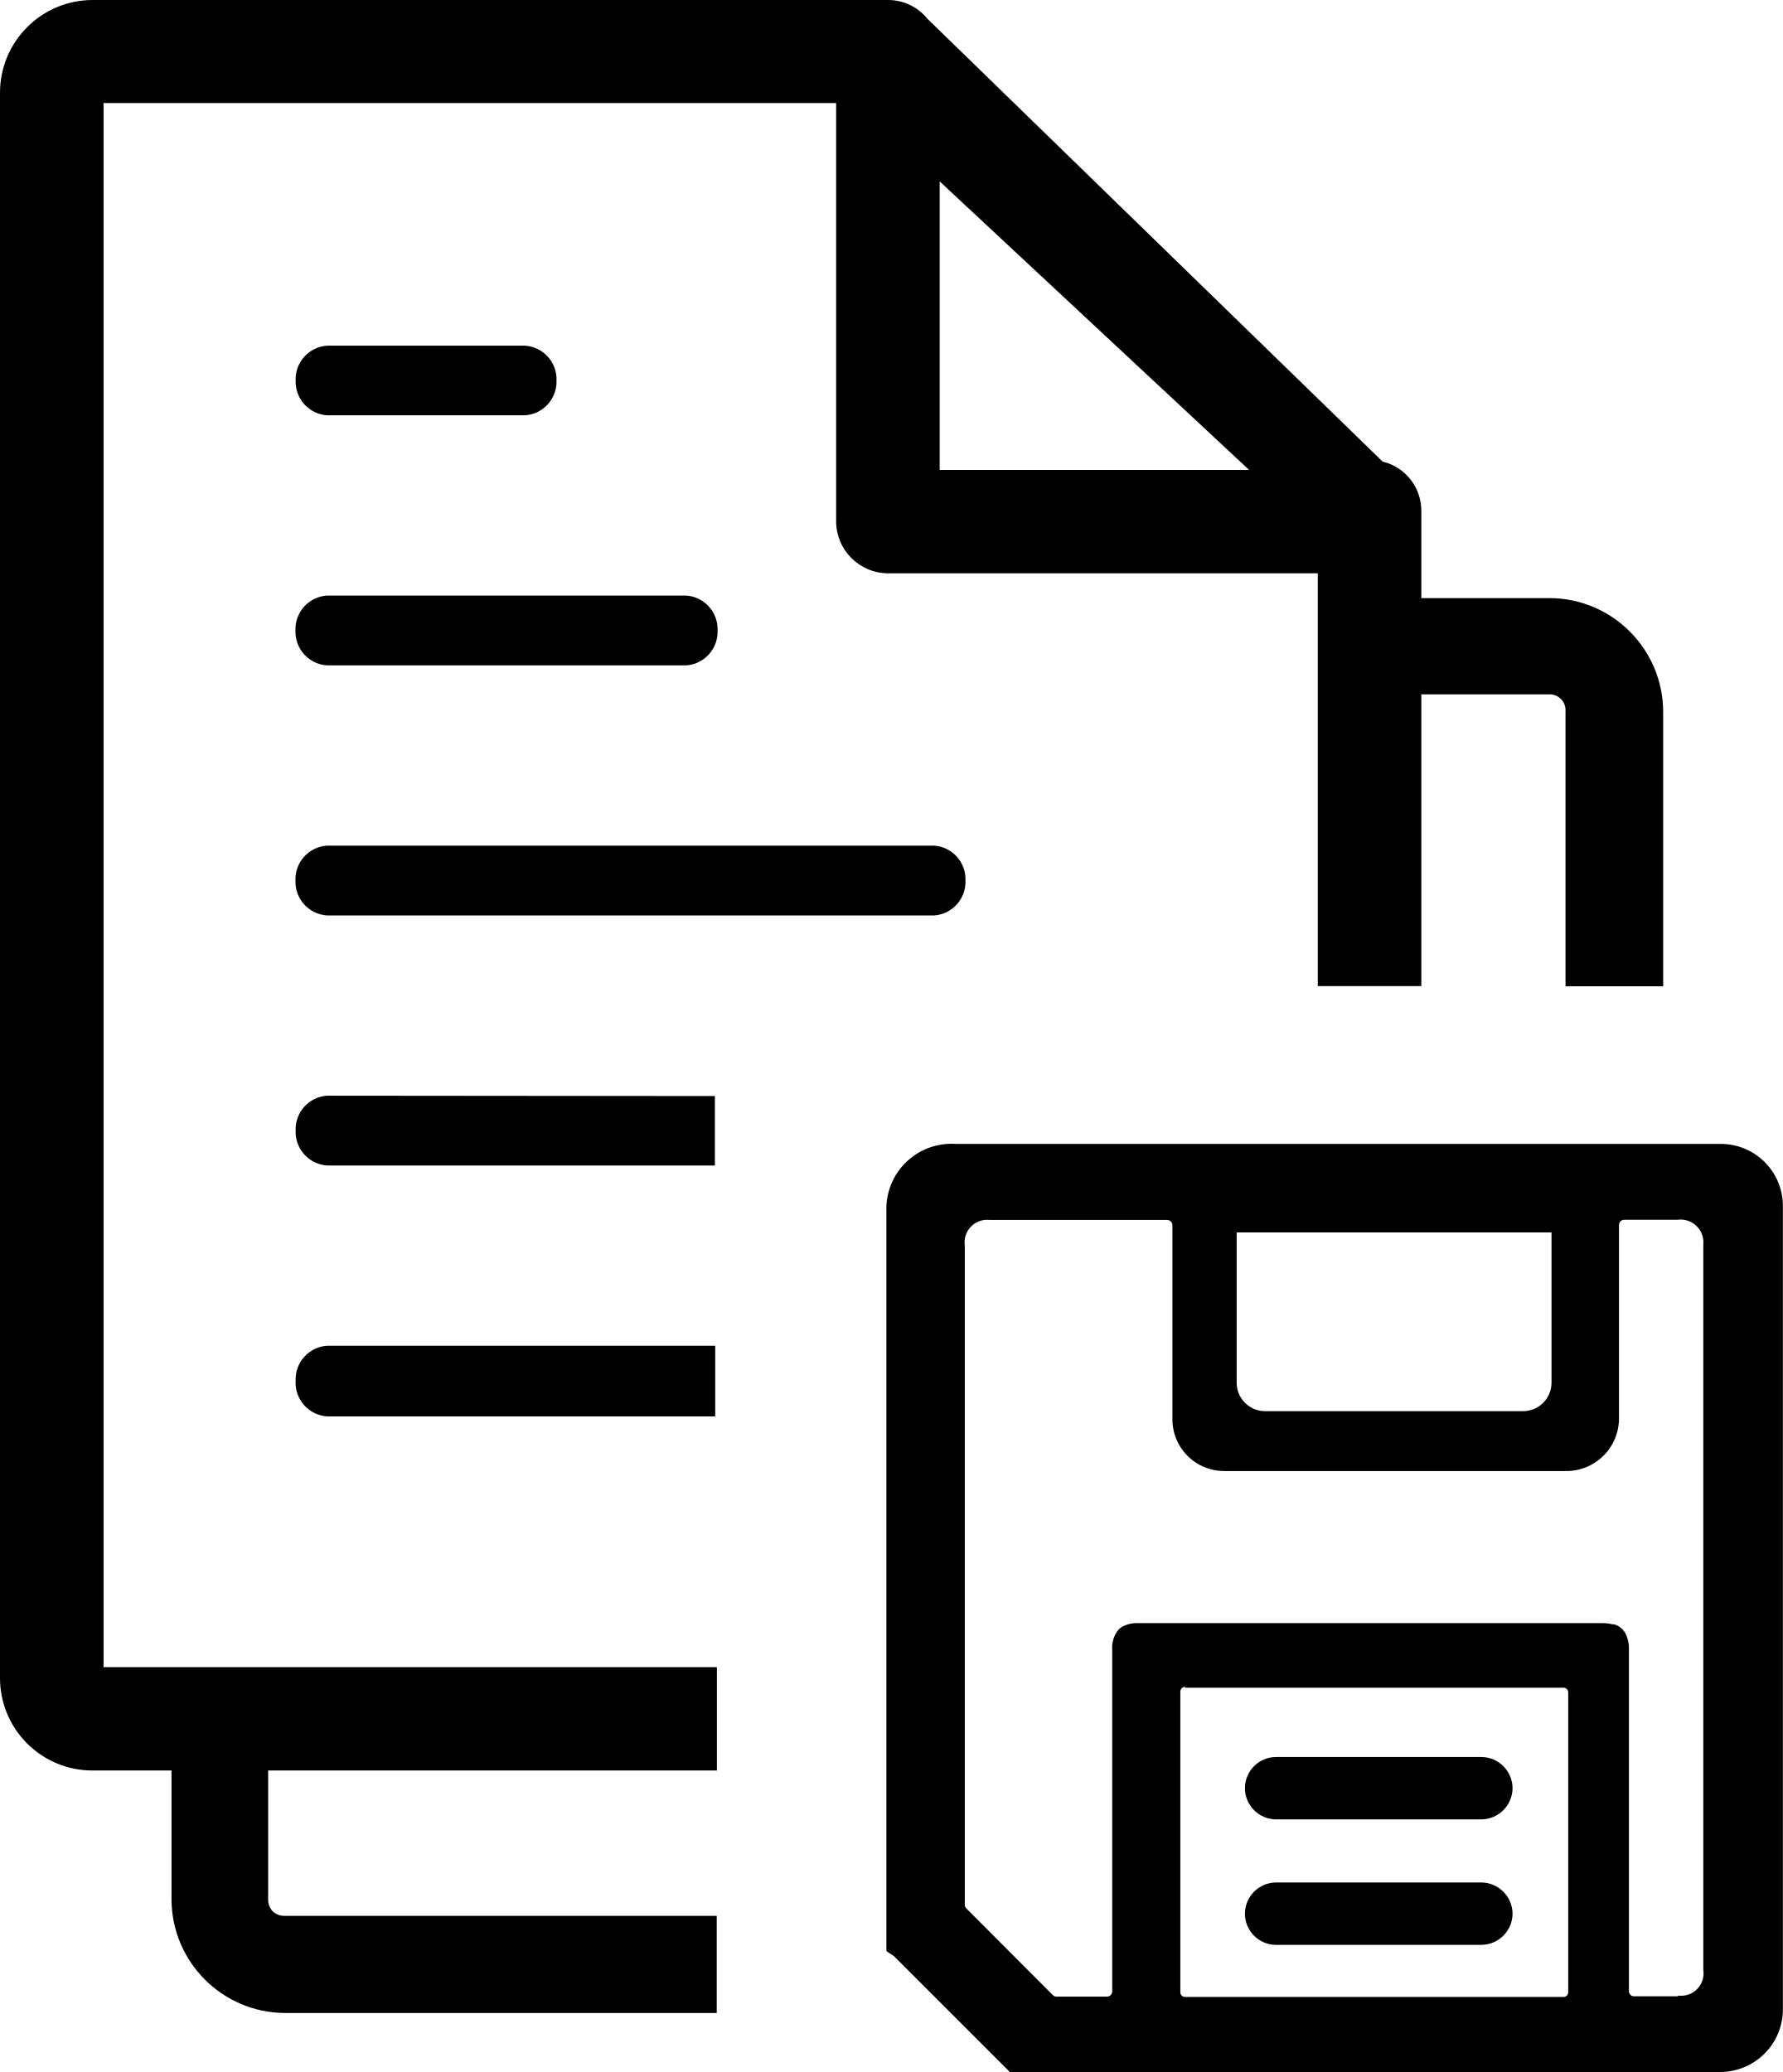
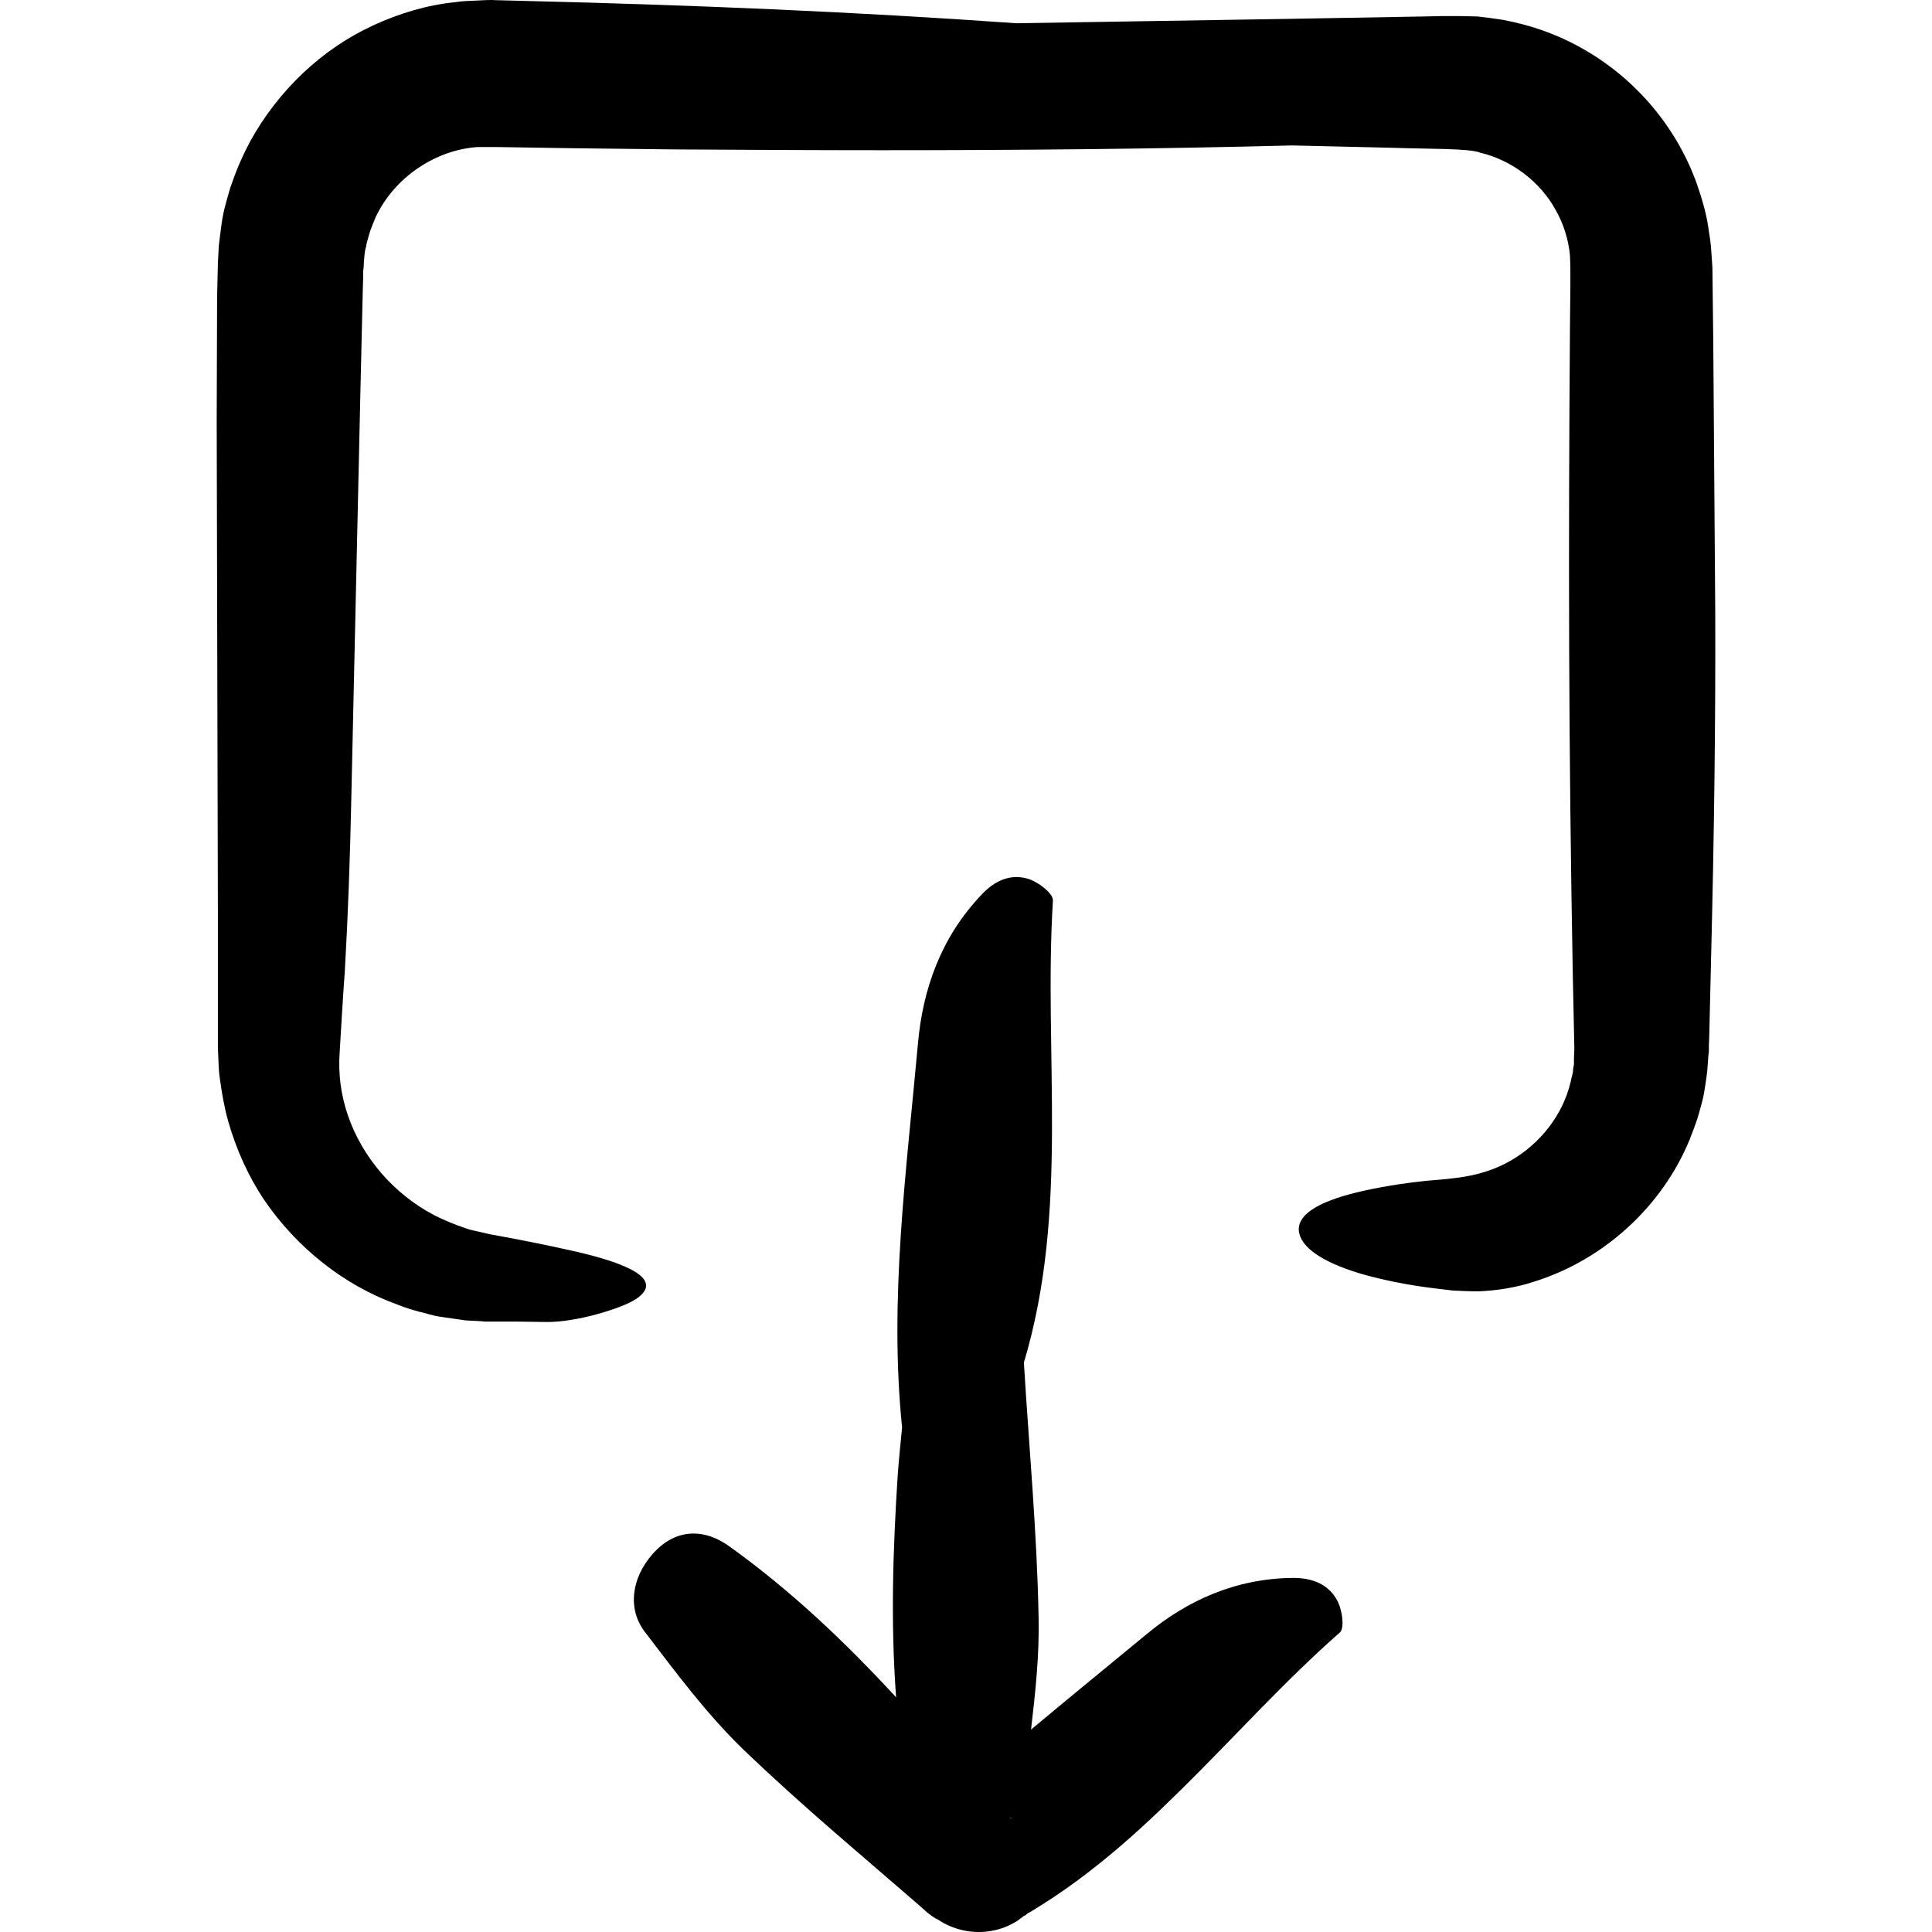
- <svg xmlns="http://www.w3.org/2000/svg" id="Layer_1" data-name="Layer 1" viewBox="0 0 105.68 122.88">
-   <defs>
-     <style>.cls-1{fill-rule:evenodd;}</style>
-   </defs>
-   <path class="cls-1" d="M82.05,27.39a3,3,0,0,1,2.23,2.94v5.14H91.9a6.76,6.76,0,0,1,6.72,6.71V58.49H92.83V42.18a.94.94,0,0,0-1-1H84.28V58.48H78.14V34H52.66a3.09,3.09,0,0,1-3.08-3.09V6.11H6.14V98.87H42.51V105H15.9v7.66a1,1,0,0,0,.27.69,1,1,0,0,0,.69.27H42.5v5.76H16.89a6.76,6.76,0,0,1-6.72-6.72V105H5.49A5.48,5.48,0,0,1,0,99.51v-94A5.5,5.5,0,0,1,5.49,0H52.66A3,3,0,0,1,55,1.12l27,26.27Zm17.42,91H96.89a.3.3,0,0,1-.3-.31V97.8a2,2,0,0,0-.21-.94l-.09-.13a1.06,1.06,0,0,0-.09-.11h0a1.17,1.17,0,0,0-.48-.29l-.1,0h0a2.73,2.73,0,0,0-.59-.07H67.47a1.82,1.82,0,0,0-.92.21h0l-.11.07,0,0-.11.1h0a1.65,1.65,0,0,0-.38,1.19v20.27h0a.31.31,0,0,1-.31.31h-3a.31.31,0,0,1-.21-.09l-5.1-5.11a.32.32,0,0,1-.12-.25V73.88a1.34,1.34,0,0,1,1.49-1.53H69.21a.31.31,0,0,1,.31.31V84.1a3.07,3.07,0,0,0,3.08,3.14H92.83A3.12,3.12,0,0,0,96,84.09V72.65a.31.31,0,0,1,.31-.31h3.15A1.35,1.35,0,0,1,101,73.82v43a1.33,1.33,0,0,1-1.47,1.53h0ZM75.66,104.2H87.84a1.86,1.86,0,0,1,1.85,1.85h0a1.87,1.87,0,0,1-1.85,1.85H75.66a1.86,1.86,0,0,1-1.84-1.85h0a1.85,1.85,0,0,1,1.84-1.85Zm0,7.44H87.84a1.87,1.87,0,0,1,1.85,1.85h0a1.86,1.86,0,0,1-1.85,1.85H75.66a1.85,1.85,0,0,1-1.84-1.85h0a1.86,1.86,0,0,1,1.84-1.85ZM73.33,73.09H92V82a1.69,1.69,0,0,1-1.69,1.69H75A1.69,1.69,0,0,1,73.33,82V73.09Zm-3.06,27H92.72a.28.28,0,0,1,.27.27v17.8a.28.28,0,0,1-.27.27H70.27a.28.28,0,0,1-.28-.27V100.32a.28.28,0,0,1,.28-.28ZM56.64,67.84H102a3.68,3.68,0,0,1,3.72,3.72v47.56a3.72,3.72,0,0,1-3.72,3.76H59.87l-.1-.11L53,116l-.44-.29V71.55a3.86,3.86,0,0,1,4.1-3.71ZM19.39,50.15a2,2,0,0,0-1.87,2.07,2,2,0,0,0,1.87,2.07h36a2,2,0,0,0,1.86-2.07,2,2,0,0,0-1.86-2.07Zm0,14.83a2,2,0,0,0-1.86,2.07,2,2,0,0,0,1.86,2.07h23V65Zm0,14.83a2,2,0,0,0-1.86,2.07A2,2,0,0,0,19.41,84h23V79.81Zm0-44.49a2,2,0,0,0-1.87,2.07,2,2,0,0,0,1.87,2.07H40.7a2,2,0,0,0,1.85-2.07,2,2,0,0,0-1.85-2.07Zm0-14.82a2,2,0,0,0-1.86,2.07,2,2,0,0,0,1.86,2.06H31.12A2,2,0,0,0,33,22.57a2,2,0,0,0-1.86-2.07Zm36.31-9.76L74.07,27.87H55.72V10.74Z" />
+ <svg xmlns="http://www.w3.org/2000/svg" version="1.1" id="Capa_1" x="0px" y="0px" viewBox="0 0 485.403 485.403" style="enable-background:new 0 0 485.403 485.403;" xml:space="preserve">
+   <g>
+     <g>
+       <path d="M395.444,267.441l-0.1,0.5c-0.2,0.8,0,1.2-0.4,2.4c-0.4,2-1,4.1-1.8,6c-3.2,7.7-9.9,14.3-18.1,17.4    c-4.8,1.8-8.7,2.3-16.4,2.9c-6.7,0.7-12.6,1.7-17.6,2.9c-9.9,2.4-15.7,5.8-14.6,10.4c1,4.1,7,7.7,16.6,10.4    c4.8,1.3,10.5,2.5,17,3.3c1.6,0.2,3.3,0.4,5,0.6c1.9,0.1,4.3,0.2,6.5,0.2c4.5-0.2,9.3-0.9,14.1-2.5c17.1-5.4,31.9-18.6,38.9-35.7    c0.8-2.1,1.7-4.3,2.3-6.5l0.9-3.3c0.3-1.2,0.5-2.5,0.7-3.8c0.2-1.2,0.4-2.7,0.5-3.7l0.2-2.7l0.1-1.3l0.1-0.7v-1.4l0.1-2.7    l0.5-21.3c0.7-28.4,1.1-56.8,1-85.1l-0.5-68.3l-0.2-17.1c0-0.6,0-1.5-0.1-2.5l-0.2-2.8c-0.1-1.9-0.4-3.7-0.7-5.6    c-0.5-3.7-1.6-7.4-2.8-10.9c-5-14.3-15.2-26.4-28.1-33.9c-6.5-3.8-13.4-6.3-21-7.7c-2-0.3-4.2-0.6-6.1-0.8l-4.3-0.1h-1.8h-1.1    h-2.1l-4.3,0.1l-34,0.6l-68.3,1.1c-40.8-2.9-81.9-4.6-123.1-5.6l-7.7-0.2c-1.1-0.1-3.1,0-4.8,0.1c-1.8,0.1-3.6,0.1-5.3,0.4    c-7.1,0.7-14.1,2.8-20.6,5.8c-13.1,6-24,16.5-31,29.2c-1.7,3.2-3.2,6.5-4.4,10c-0.7,1.7-1.1,3.5-1.6,5.2s-0.9,3.5-1.2,5.7    l-0.4,3.1c-0.1,1-0.3,2.2-0.3,2.7l-0.2,3.9l-0.2,8.6l-0.1,31c0.1,41.4,0.2,82.9,0.3,124.3v31.1v1.9l0.1,2.6    c0.1,1.8,0.1,3.6,0.4,5.4c0.5,3.6,1.1,7.2,2.1,10.7c2,7,5,13.7,9,19.7c8.2,12,20,21.5,33.7,26.4c1.7,0.7,3.4,1.2,5.2,1.7    c1.9,0.4,3.3,1,5.5,1.3c2.1,0.3,4.1,0.6,6.2,0.9l3.9,0.2l1,0.1h2h1.9h3.9l7.7,0.1c7.4,0.1,18.9-3.4,22.5-5.8    c7.2-4.9-2.2-9-16.1-12.1c-5.8-1.3-11.7-2.5-17.7-3.6c-1.6-0.3-2.9-0.5-4.5-0.9c-1.5-0.4-3.1-0.6-4.4-1.1c-2.7-0.9-5.4-2-8-3.3    c-10.3-5.4-18.1-14.6-21.7-25c-1.8-5.2-2.5-10.6-2.1-16c0.4-6.8,0.8-13.6,1.3-20.5c0.8-14,1.3-28.2,1.6-42.4    c0.8-34.3,1.5-68.5,2.3-102.8l0.6-25.7l0.1-3.2v-1.6l0,0l0.1-0.8c0.1-2.1,0.3-4.7,0.6-5.2c0.1-0.9,0.5-2.2,0.9-3.6    c0.4-1.3,1-2.6,1.5-3.9c4.7-10.1,15.1-17,25.7-17.7h2h1h1.6l6.4,0.1l12.9,0.2l25.8,0.3c17.2,0.1,34.4,0.2,51.6,0.2    c34.4,0,68.8-0.3,103.3-1.2l25.6,0.6c8,0.3,18.9,0.1,21.6,1.2c8,1.9,15.1,7.3,19,14.4c2,3.5,3.2,7.4,3.6,11.4l0.1,3v4.9l-0.1,10.1    c-0.2,27.1-0.3,54.1-0.2,81.1c0.1,27,0.4,54,0.9,81l0.4,19.3l-0.1,2.5L395.444,267.441z" />
+       <path d="M258.144,480.741L258.144,480.741l0.2-0.1l0.4-0.2c2-1.2,4-2.5,6-3.8c3.9-2.6,7.7-5.4,11.3-8.3    c7.3-5.8,14.1-12.2,20.8-18.8c13.3-13.1,25.8-27.1,39.8-39.4c1.2-1.1,0.6-5.4-0.5-7.7c-2.3-4.6-6.7-6-11.2-6    c-14.6,0.1-26.8,5.8-36.7,14c-9.7,8-19.5,16-29.2,24.1c1.1-9.4,2.1-18.7,1.9-28.1c-0.4-21.4-2.4-42.7-3.7-64.1    c11.5-38.3,4.9-77.4,7.3-116.1c0.1-1.7-3.4-4.4-5.8-5.3c-4.9-1.7-9,0.5-12.1,3.8c-10.3,10.8-14.8,23.9-16,37.3    c-2.9,32.1-7.3,64.3-4,96.6c-0.4,4-0.8,8-1.1,12c-1.2,18.6-1.8,37.2-0.4,55.8c-12.8-13.9-26.5-26.9-42-38    c-5.7-4.1-13-4.9-19.1,1.9c-5.5,6.2-6.4,14-2,19.7c7.8,10.2,15.5,20.6,24.7,29.5c7.4,7.1,15.1,14,22.8,20.7l11.7,10.1l5.8,5    l2.9,2.5l1.5,1.3c-0.1-0.1,2.3,2.3,4.3,3.2c3.6,2.4,8.1,3.5,12.6,2.9c2.2-0.3,4.5-1,6.5-2.2c0.6-0.3,1.3-0.8,1.9-1.3l0.4-0.3    l0.1-0.1l0.2-0.1l0.1-0.1l0,0C257.144,481.741,258.244,480.641,258.144,480.741z M254.244,457.041l-0.3-0.2l-0.3-0.3    c0.1,0.1,0.2,0.1,0.3,0.2L254.244,457.041C254.444,457.141,254.244,457.041,254.244,457.041z" />
+     </g>
+   </g>
+   <g>
+ </g>
+   <g>
+ </g>
+   <g>
+ </g>
+   <g>
+ </g>
+   <g>
+ </g>
+   <g>
+ </g>
+   <g>
+ </g>
+   <g>
+ </g>
+   <g>
+ </g>
+   <g>
+ </g>
+   <g>
+ </g>
+   <g>
+ </g>
+   <g>
+ </g>
+   <g>
+ </g>
+   <g>
+ </g>
</svg>
